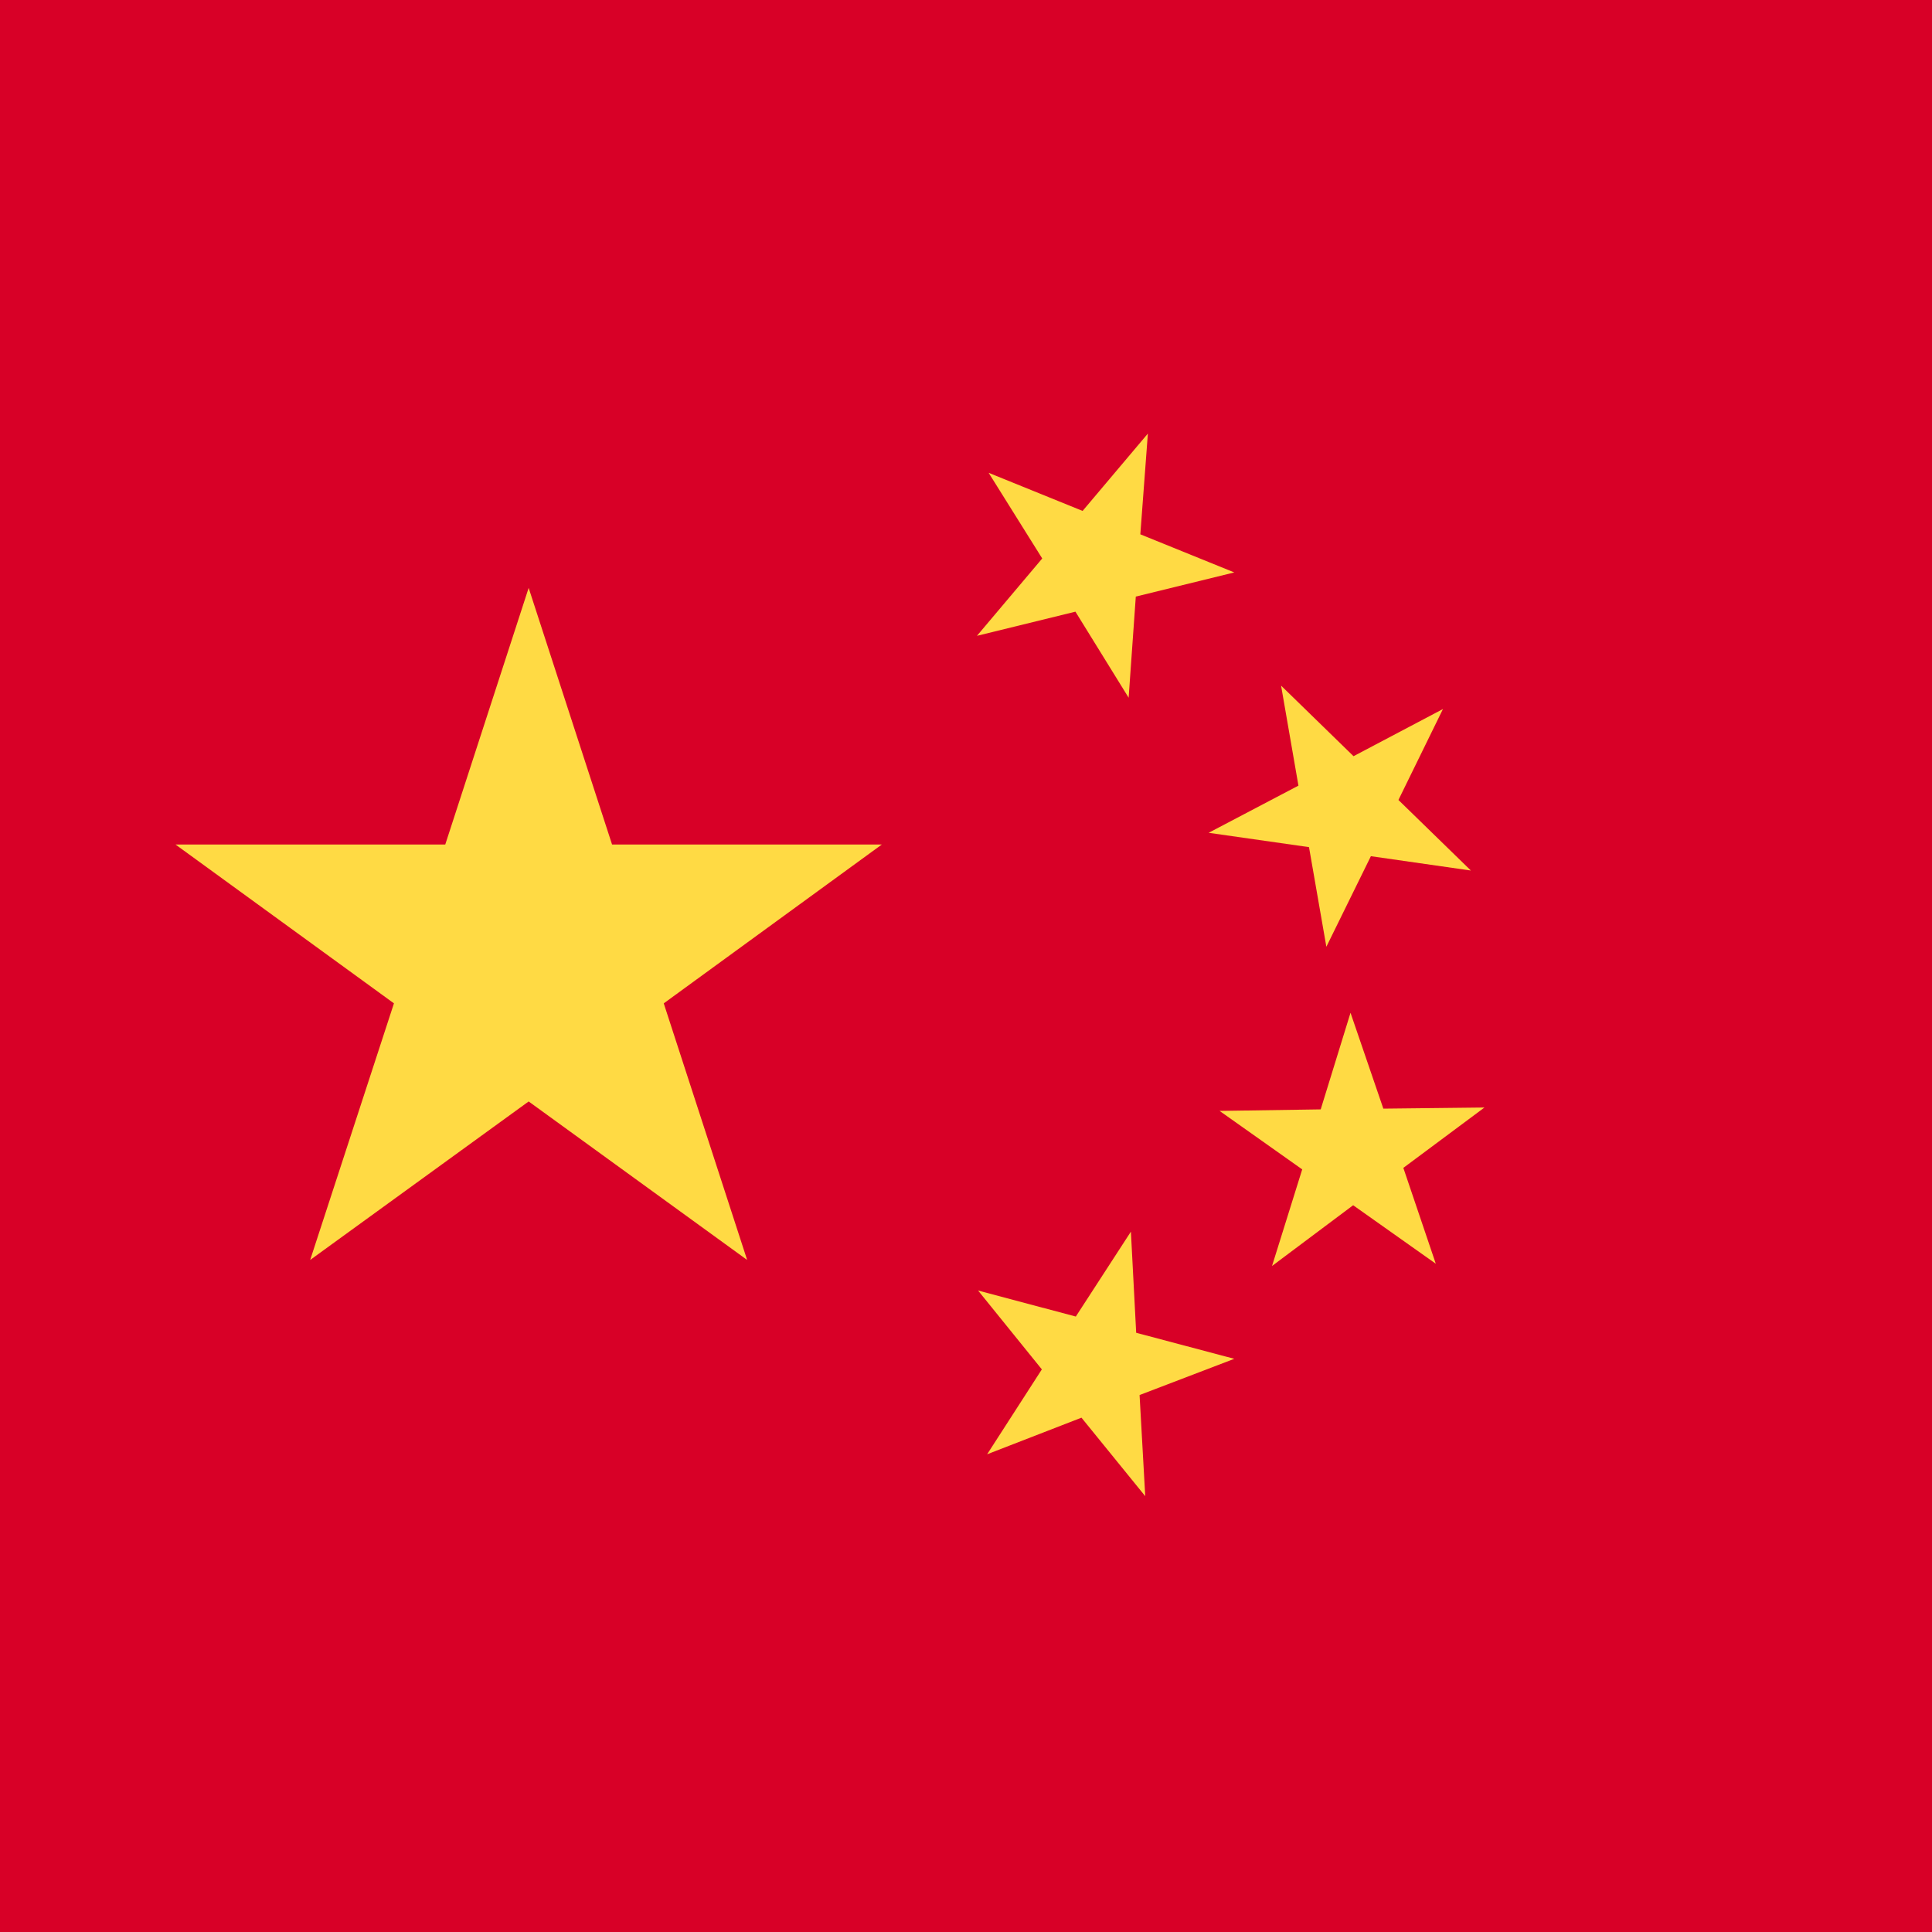
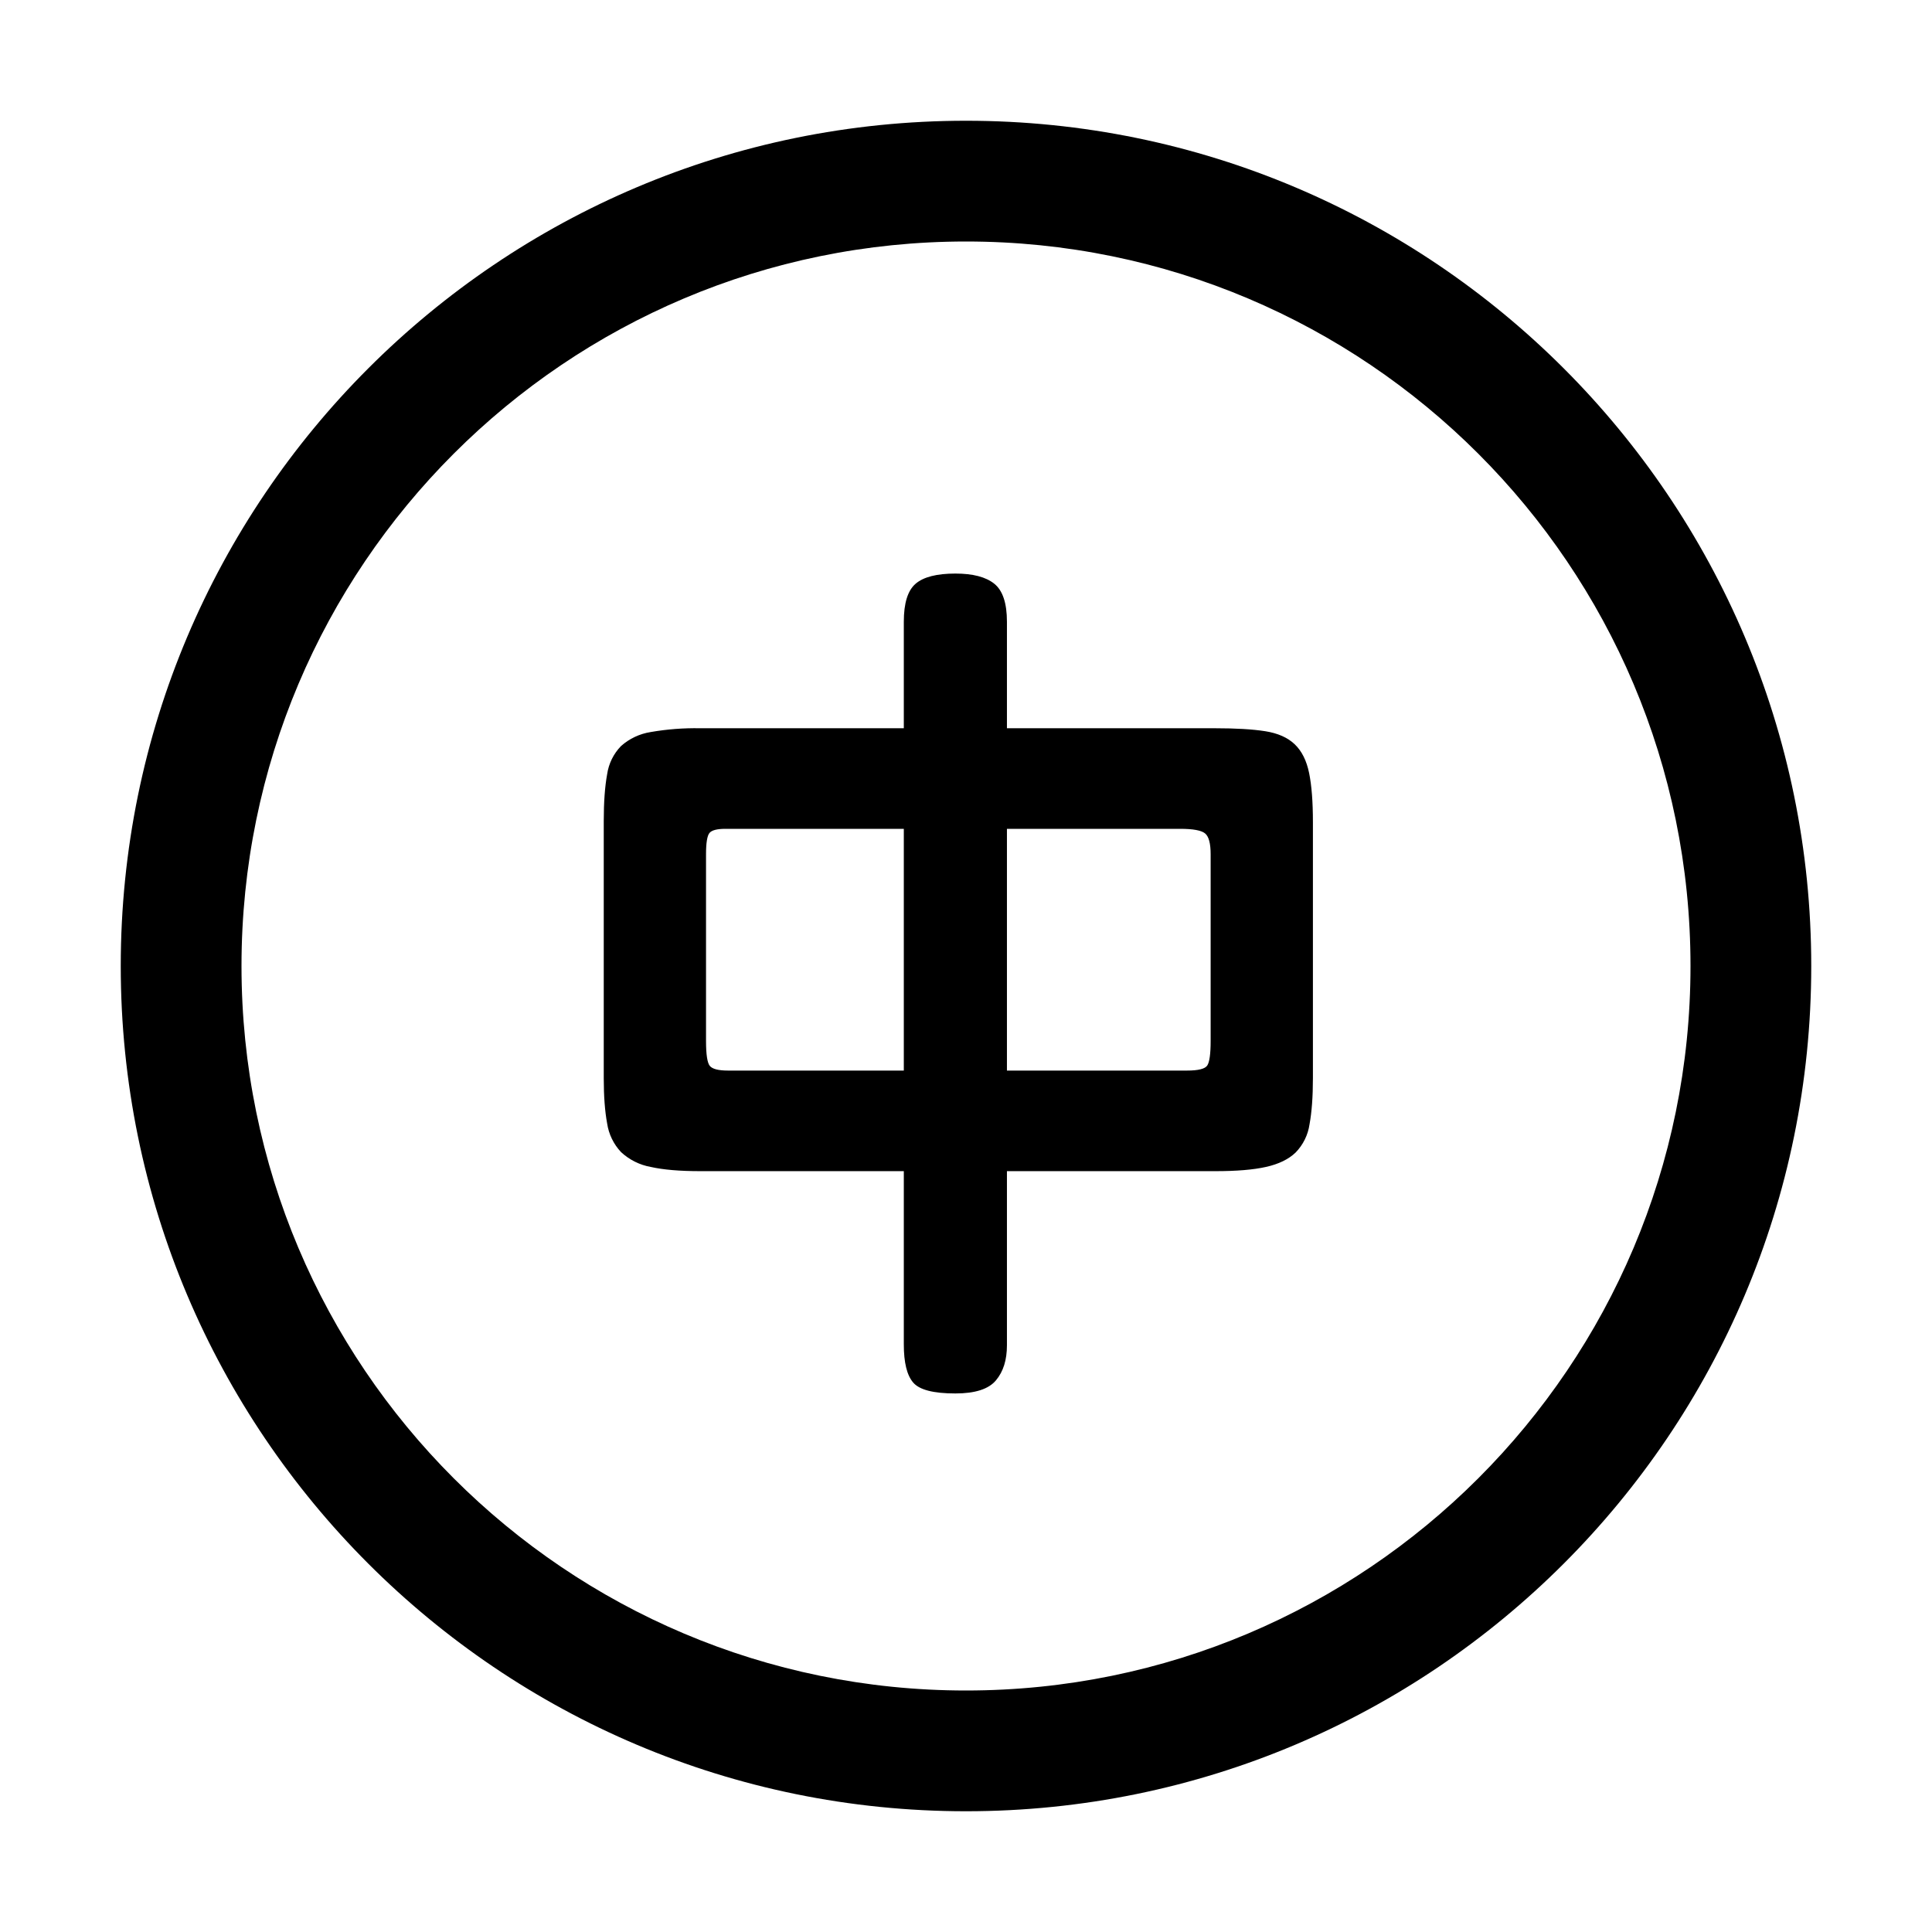
- <svg xmlns="http://www.w3.org/2000/svg" version="1.1" id="Layer_1" x="0px" y="0px" viewBox="-49 141 512 512" style="enable-background:new -49 141 512 512;" xml:space="preserve">
-   <style type="text/css">
- 	.st0{fill:#D80027;}
- 	.st1{fill:#FFDA44;}
- </style>
-   <rect x="-49" y="141" class="st0" width="512" height="512" />
-   <g>
-     <polygon class="st1" points="91.1,296.8 113.2,364.8 184.7,364.8 126.9,406.9 149,474.9 91.1,432.9 33.2,474.9 55.4,406.9    -2.5,364.8 69,364.8  " />
-     <polygon class="st1" points="254.5,537.5 237.6,516.7 212.6,526.4 227.1,503.9 210.2,483 236.1,489.9 250.7,467.4 252.1,494.2    278.1,501.1 253,510.7  " />
-     <polygon class="st1" points="288.1,476.5 296.1,450.9 274.2,435.4 301,435 308.9,409.4 317.6,434.8 344.4,434.5 322.9,450.5    331.5,475.9 309.6,460.4  " />
-     <polygon class="st1" points="333.4,328.9 321.6,353 340.8,371.7 314.3,367.9 302.5,391.9 297.9,365.5 271.3,361.7 295.1,349.2    290.5,322.7 309.7,341.4  " />
-     <polygon class="st1" points="255.2,255.9 253.2,282.6 278.1,292.7 252,299.1 250.1,325.9 236,303.1 209.9,309.5 227.2,289    213,266.3 237.9,276.4  " />
-   </g>
+ <svg xmlns="http://www.w3.org/2000/svg" t="1683376467783" class="icon" viewBox="0 0 1024 1024" version="1.1" p-id="1883" width="200" height="200">
+   <path d="M512 960C264.576 960 64 759.424 64 512S264.576 64 512 64s448 200.576 448 448-200.576 448-448 448z m0-64c212.064 0 384-171.936 384-384S724.064 128 512 128 128 299.936 128 512s171.936 384 384 384z m-32.96-566.464c0-9.856 2.08-16.576 6.272-20.16 4.16-3.584 11.2-5.376 21.056-5.376 9.28 0 16.128 1.792 20.608 5.376 4.48 3.584 6.72 10.304 6.72 20.16v56.448h110.208c11.04 0 19.936 0.512 26.656 1.568 6.72 1.056 11.936 3.36 15.68 6.944 3.744 3.584 6.272 8.64 7.616 15.232 1.344 6.56 2.016 15.232 2.016 25.984v135.744c0 9.856-0.608 17.984-1.792 24.416a26.976 26.976 0 0 1-7.392 15.008c-3.744 3.584-8.96 6.112-15.68 7.616-6.72 1.504-15.616 2.24-26.656 2.24H533.696v92.288c0 7.776-1.92 13.952-5.824 18.592-3.872 4.64-11.04 6.944-21.504 6.944-11.648 0-19.104-1.92-22.4-5.824-3.296-3.872-4.928-10.592-4.928-20.16v-91.84H371.072c-10.752 0-19.488-0.736-26.208-2.24a31.168 31.168 0 0 1-15.68-7.84 28.192 28.192 0 0 1-7.392-15.232c-1.184-6.4-1.792-14.4-1.792-23.968V435.264c0-10.144 0.608-18.432 1.792-24.864a26.976 26.976 0 0 1 7.392-15.008 30.816 30.816 0 0 1 15.68-7.392 138.24 138.24 0 0 1 26.208-2.016H479.04v-56.448z m-94.528 109.76c-4.48 0-7.328 0.736-8.512 2.24-1.184 1.504-1.792 5.216-1.792 11.2v99.008c0 7.168 0.672 11.584 2.016 13.216 1.344 1.632 4.544 2.464 9.632 2.464h93.184V439.296h-94.528z m149.184 0v128.128h95.424c5.984 0 9.568-0.896 10.752-2.688 1.184-1.792 1.792-6.112 1.792-12.992v-99.008c0-5.664-0.96-9.344-2.912-10.976-1.92-1.632-6.336-2.464-13.216-2.464h-91.84z" p-id="1884" />
</svg>
